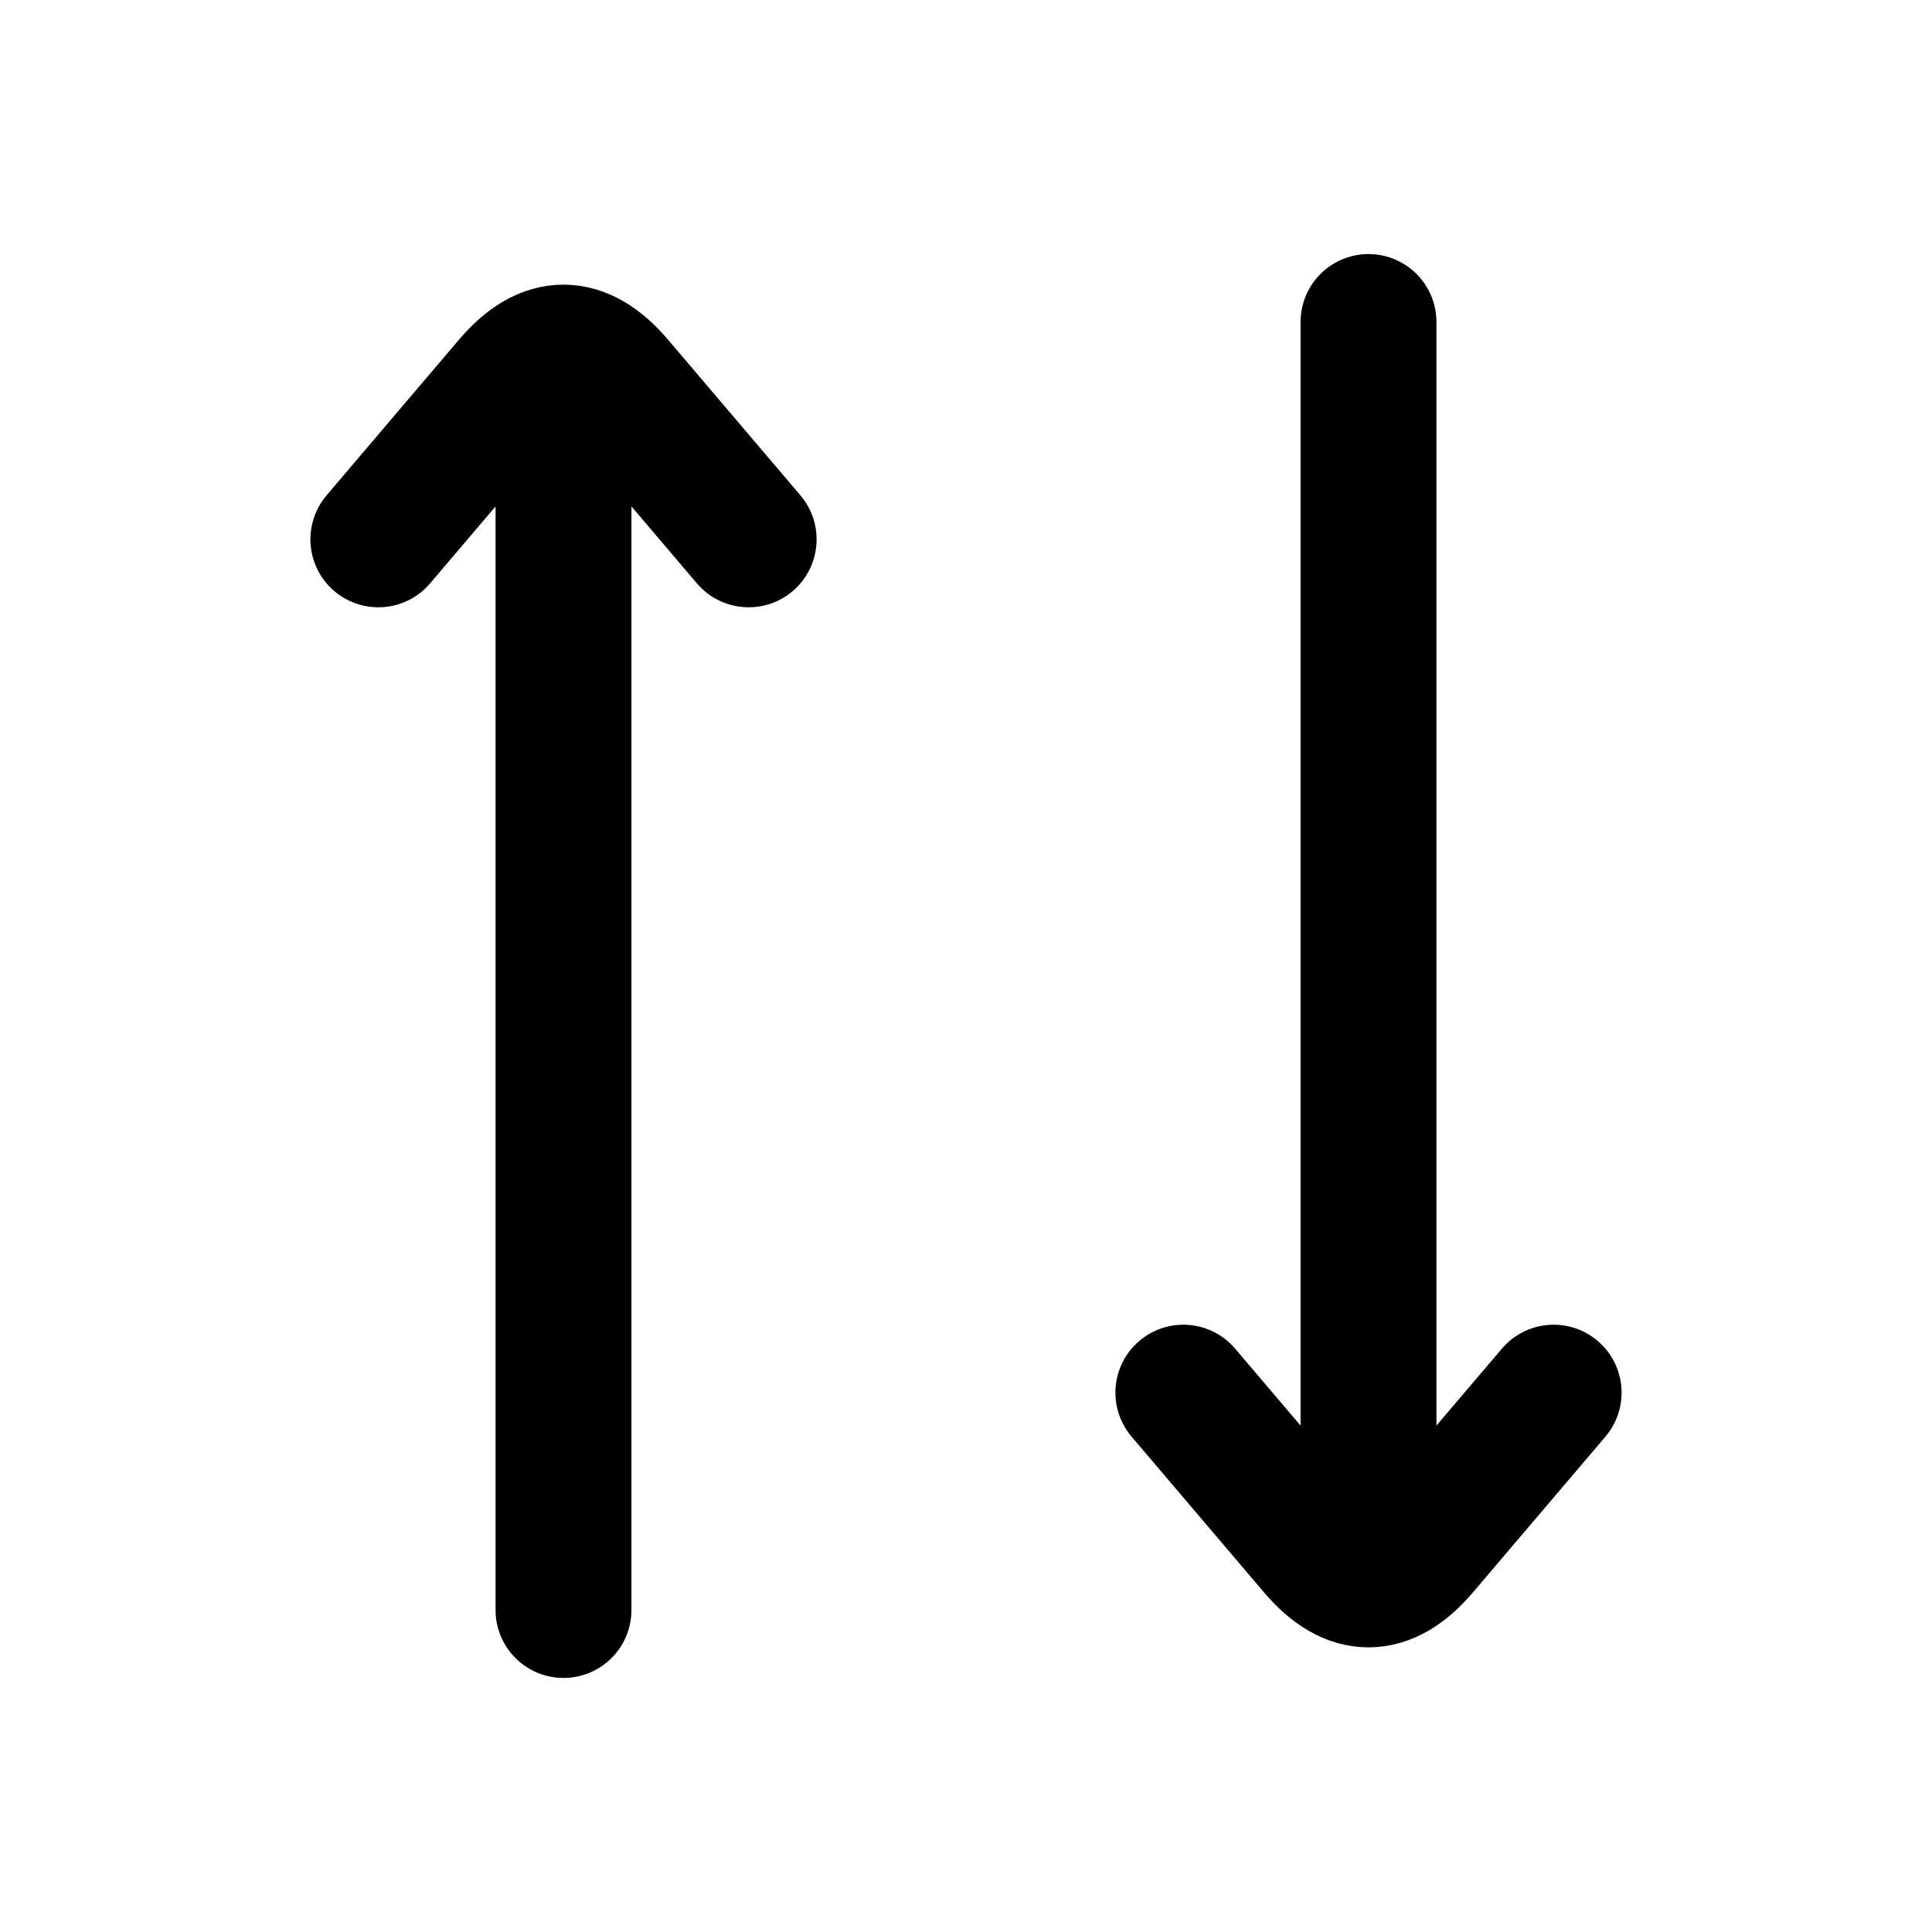
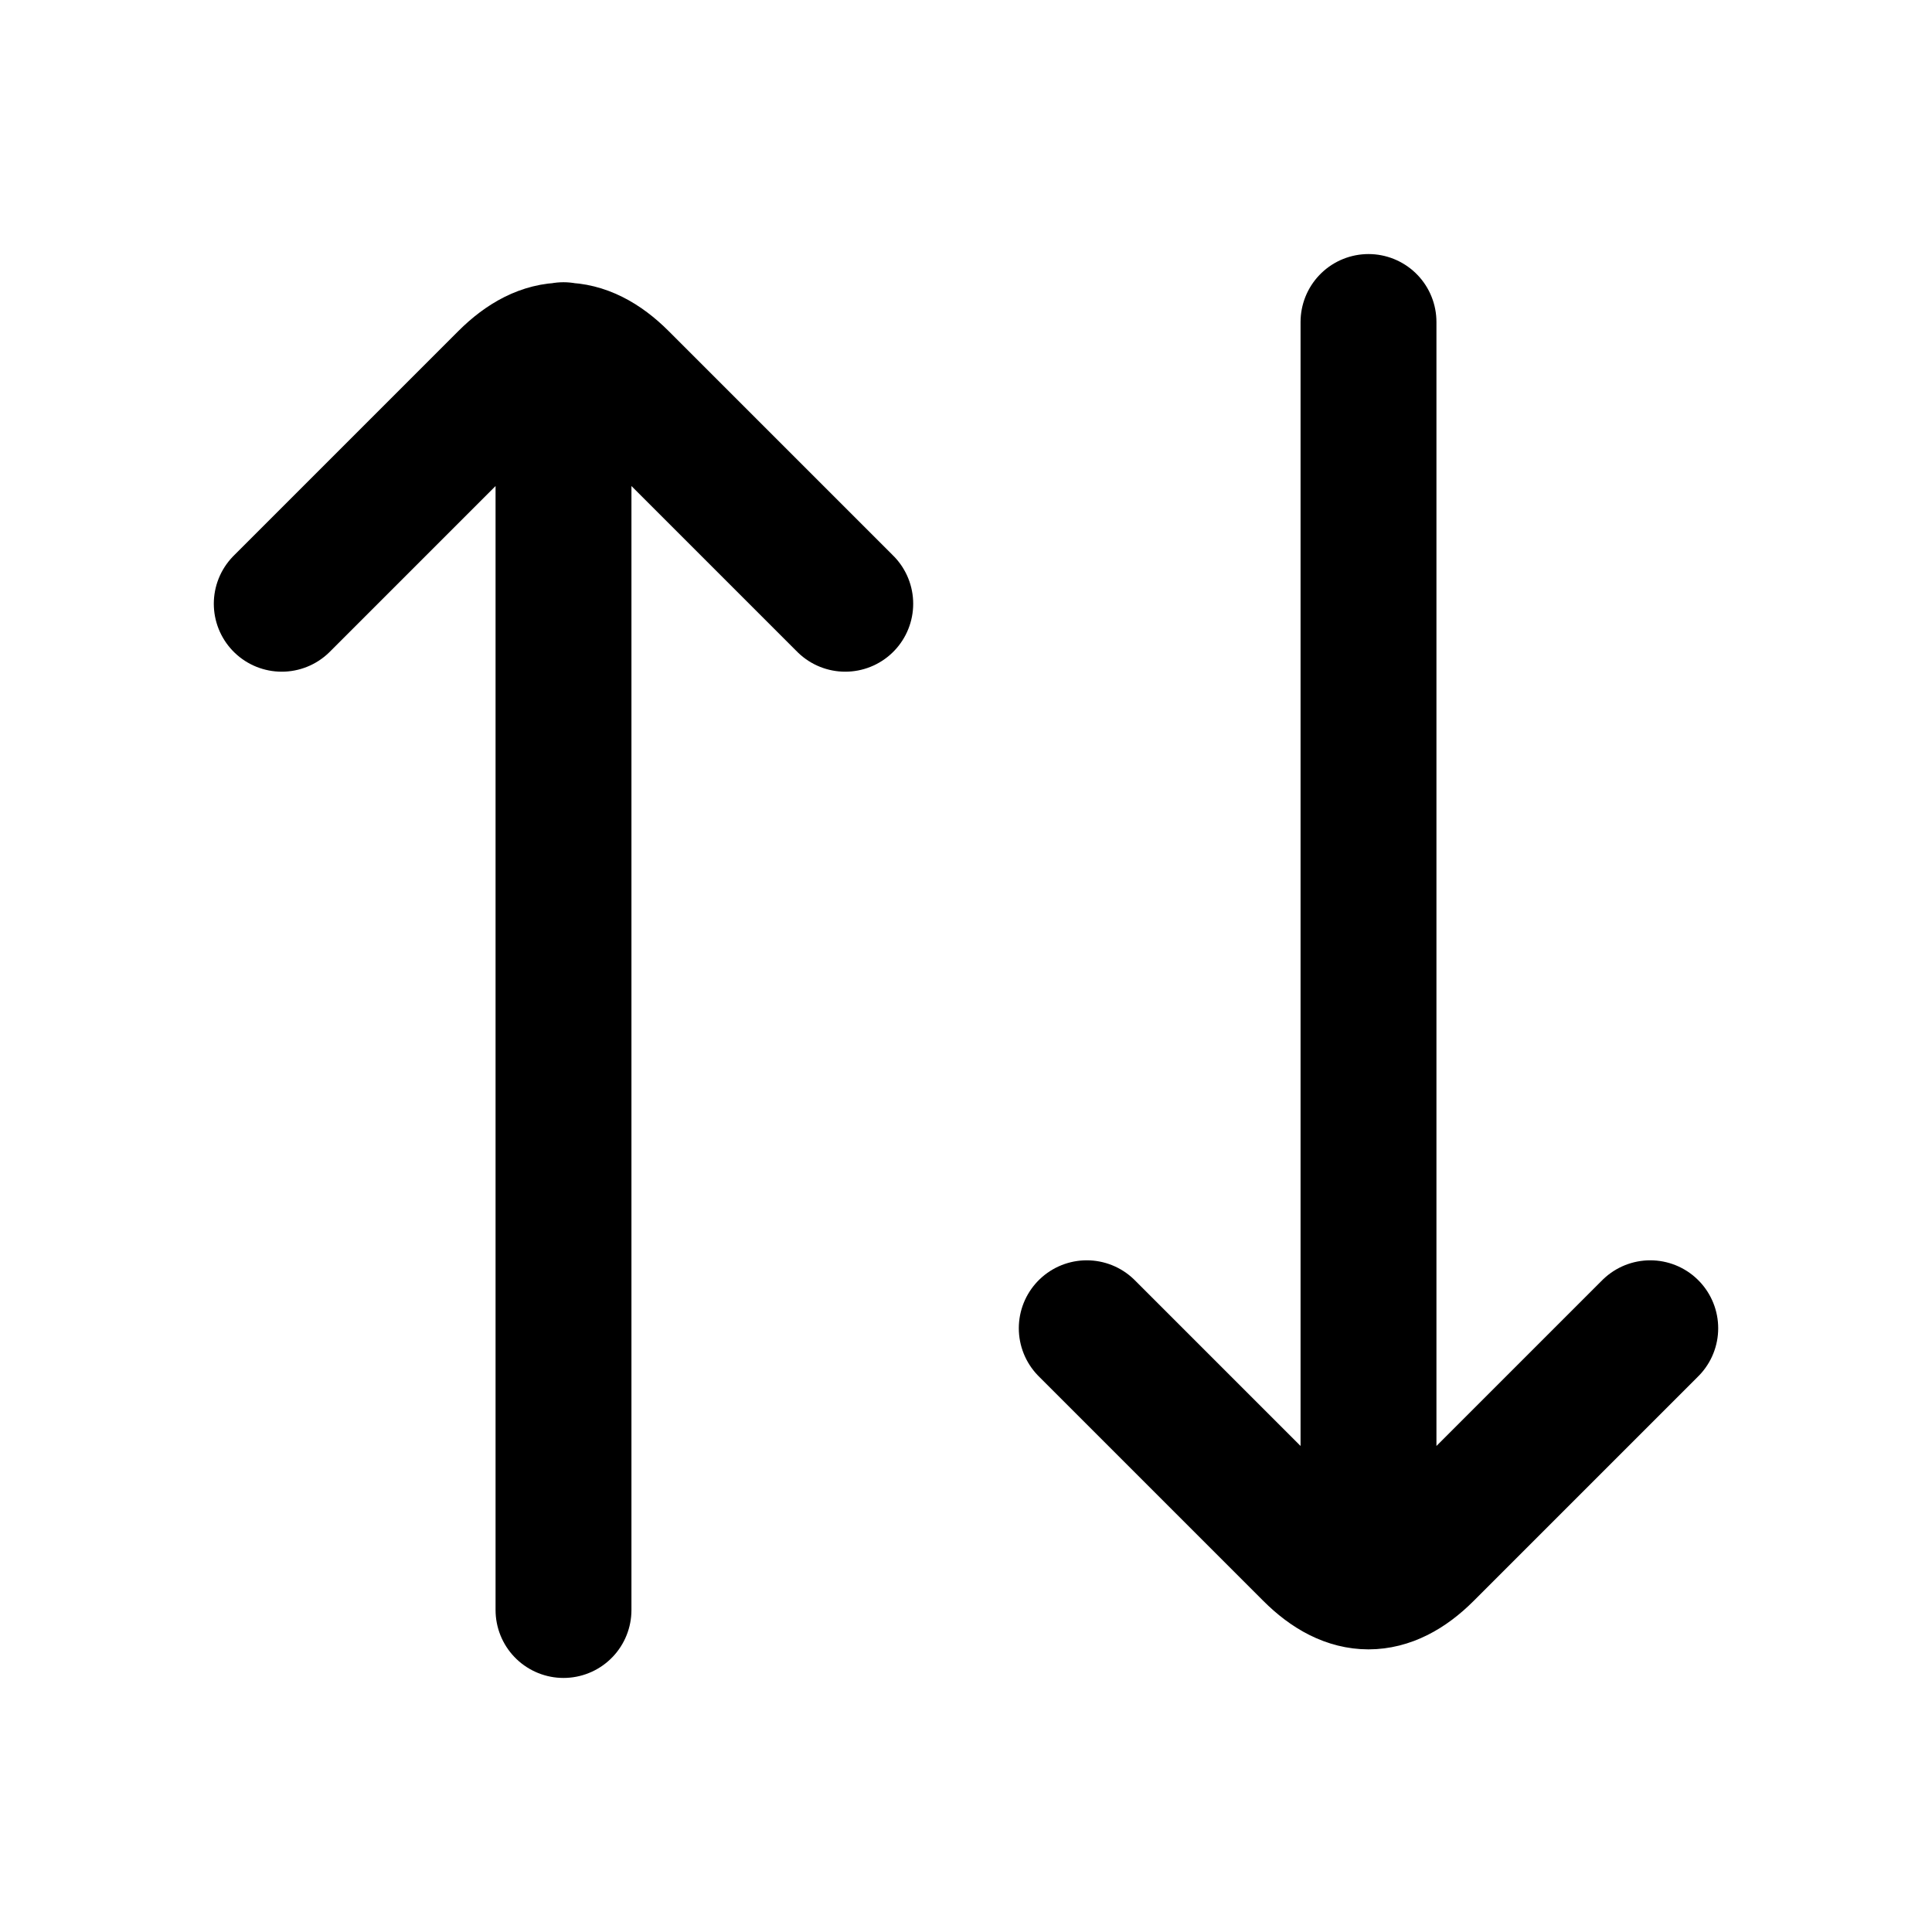
<svg xmlns="http://www.w3.org/2000/svg" viewBox="0 0 24 24" width="16" height="16" fill="none" stroke="currentColor" stroke-width="1.688" stroke-linecap="round" stroke-linejoin="round">
-   <path d="M7 20 L7 4.38 M4.7 6.7 L6.35 4.76 Q7 4 7.65 4.76 L9.3 6.7" />
-   <path d="M17 4 L17 19.62 M14.7 17.3 L16.35 19.24 Q17 20 17.65 19.24 L19.3 17.3" />
+   <path d="M7 20 L7 4.35 M3.5 7.5 L6.29 4.71 Q7 4 7.71 4.71 L10.5 7.5" />
+   <path d="M17 4 L17 19.64 M13.5 16.5 L16.29 19.29 Q17 20 17.71 19.29 L20.5 16.5" />
</svg>
